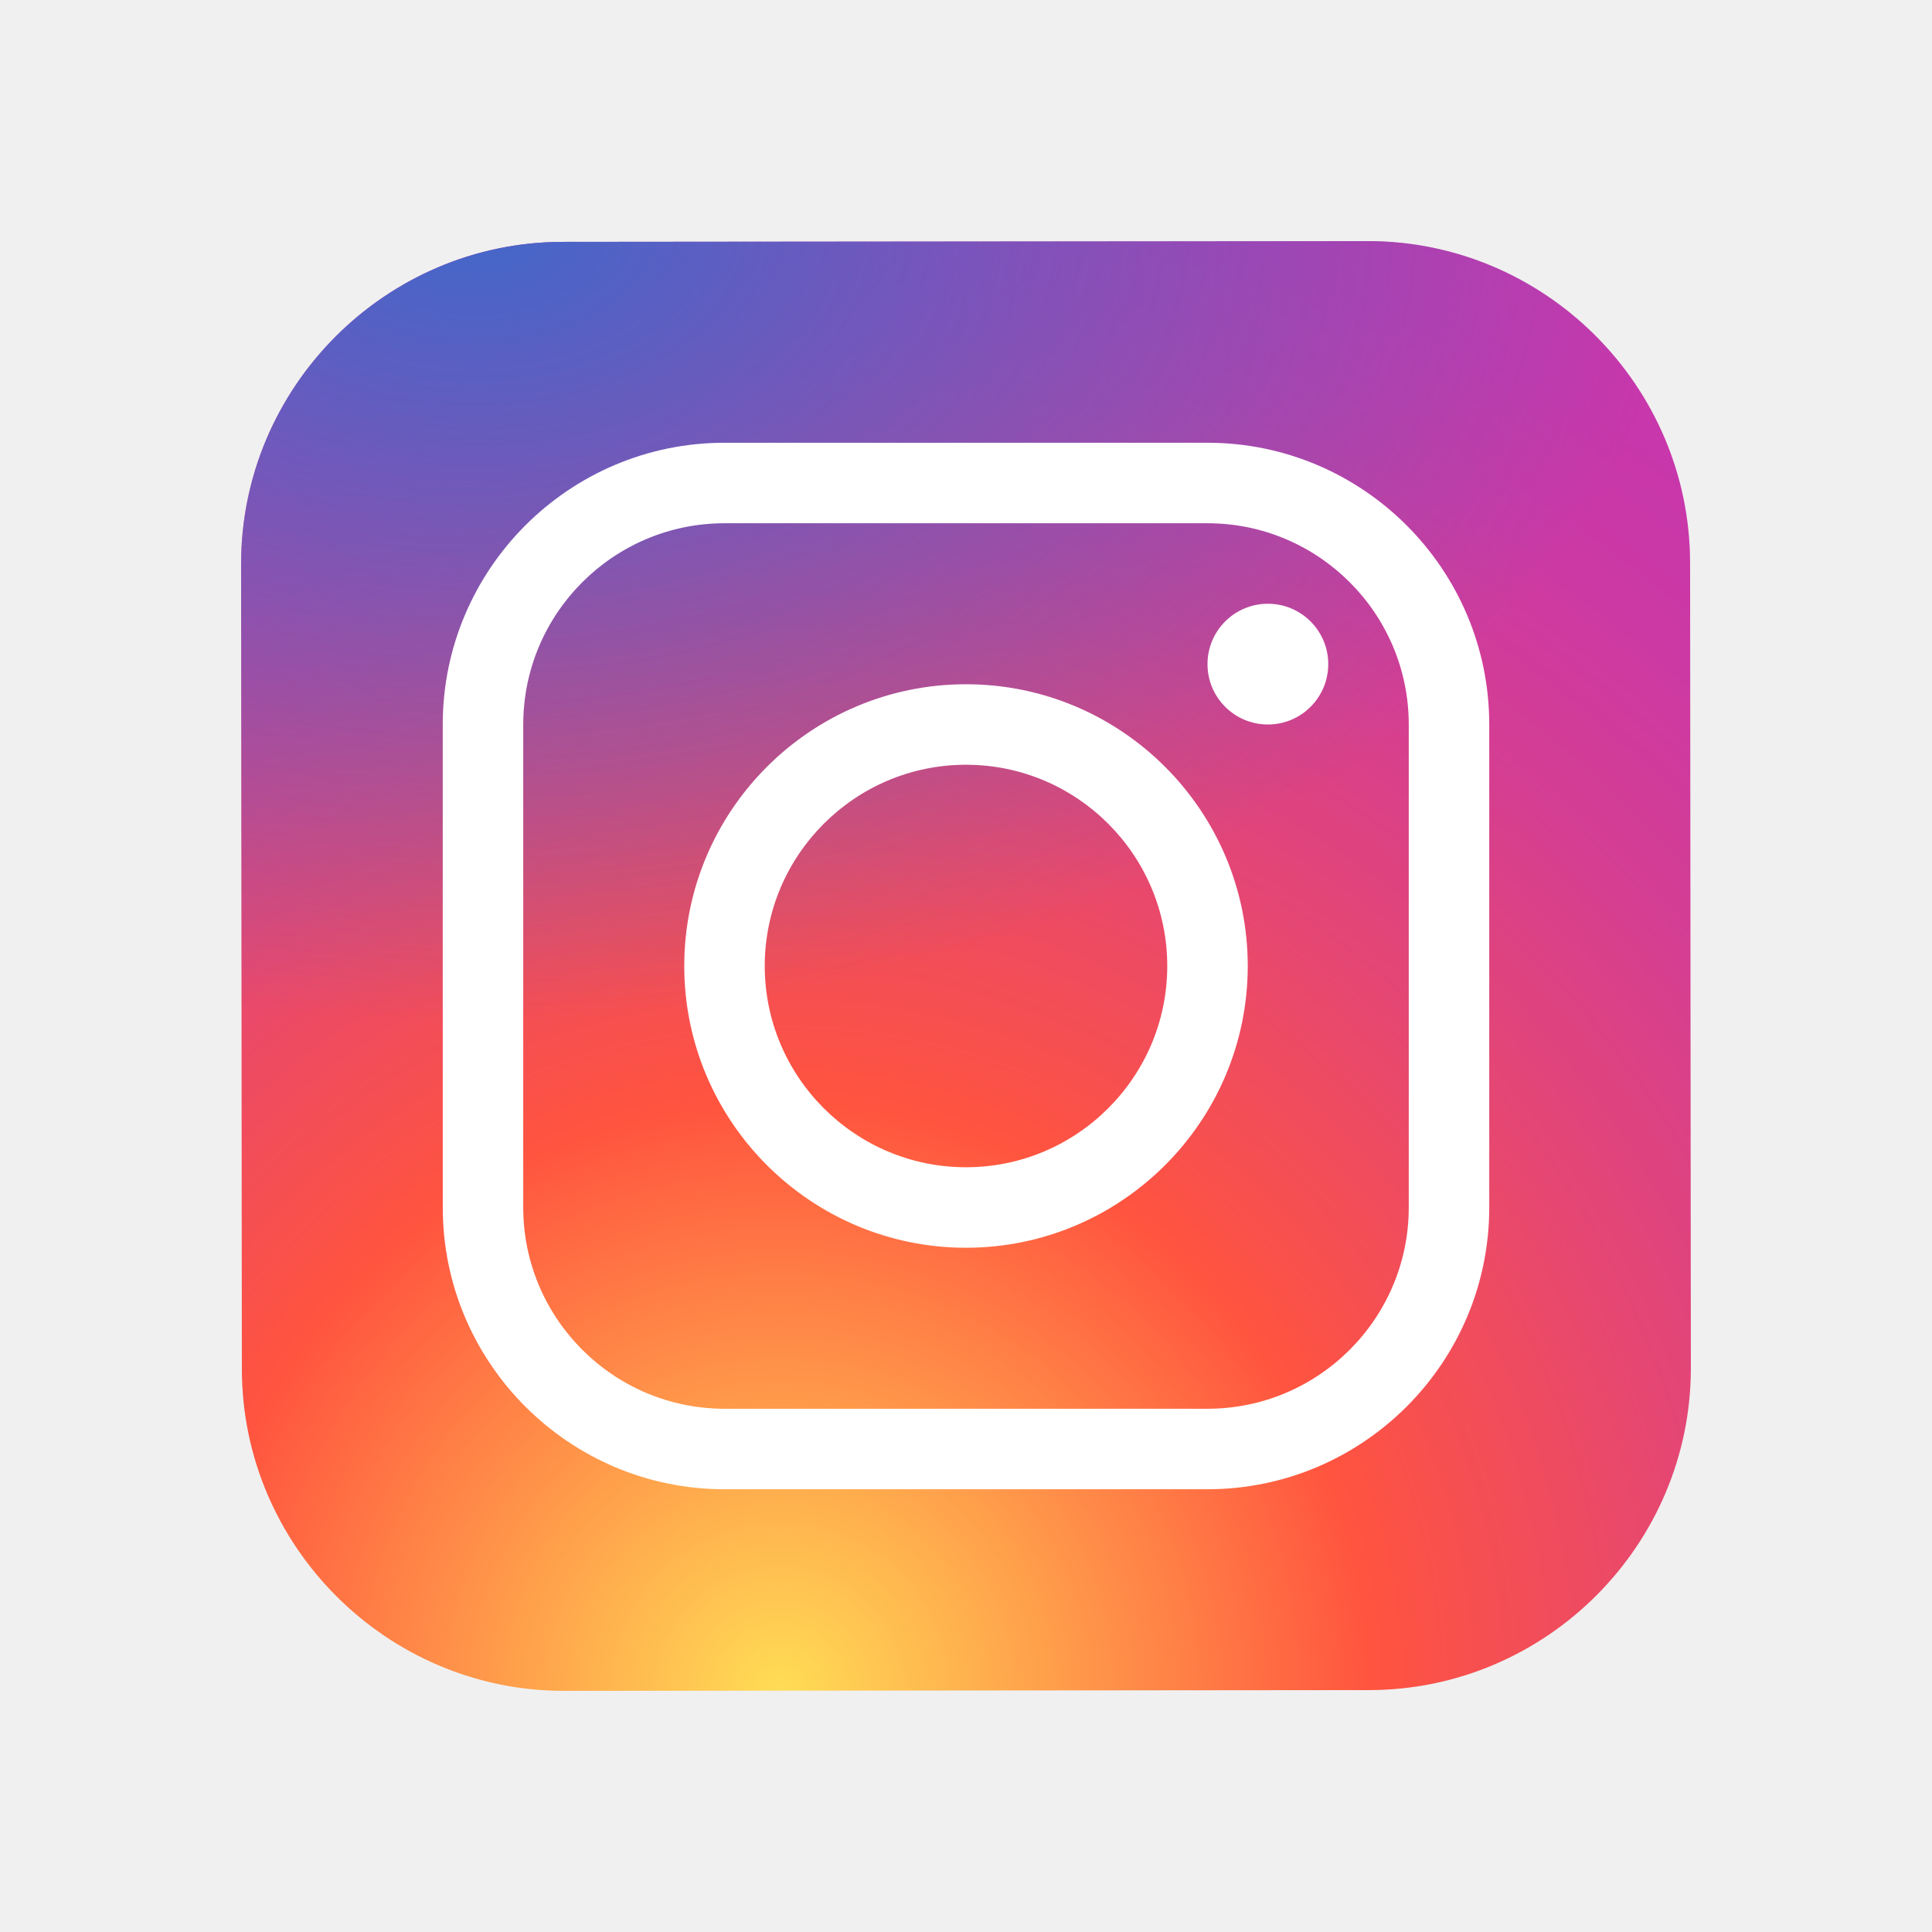
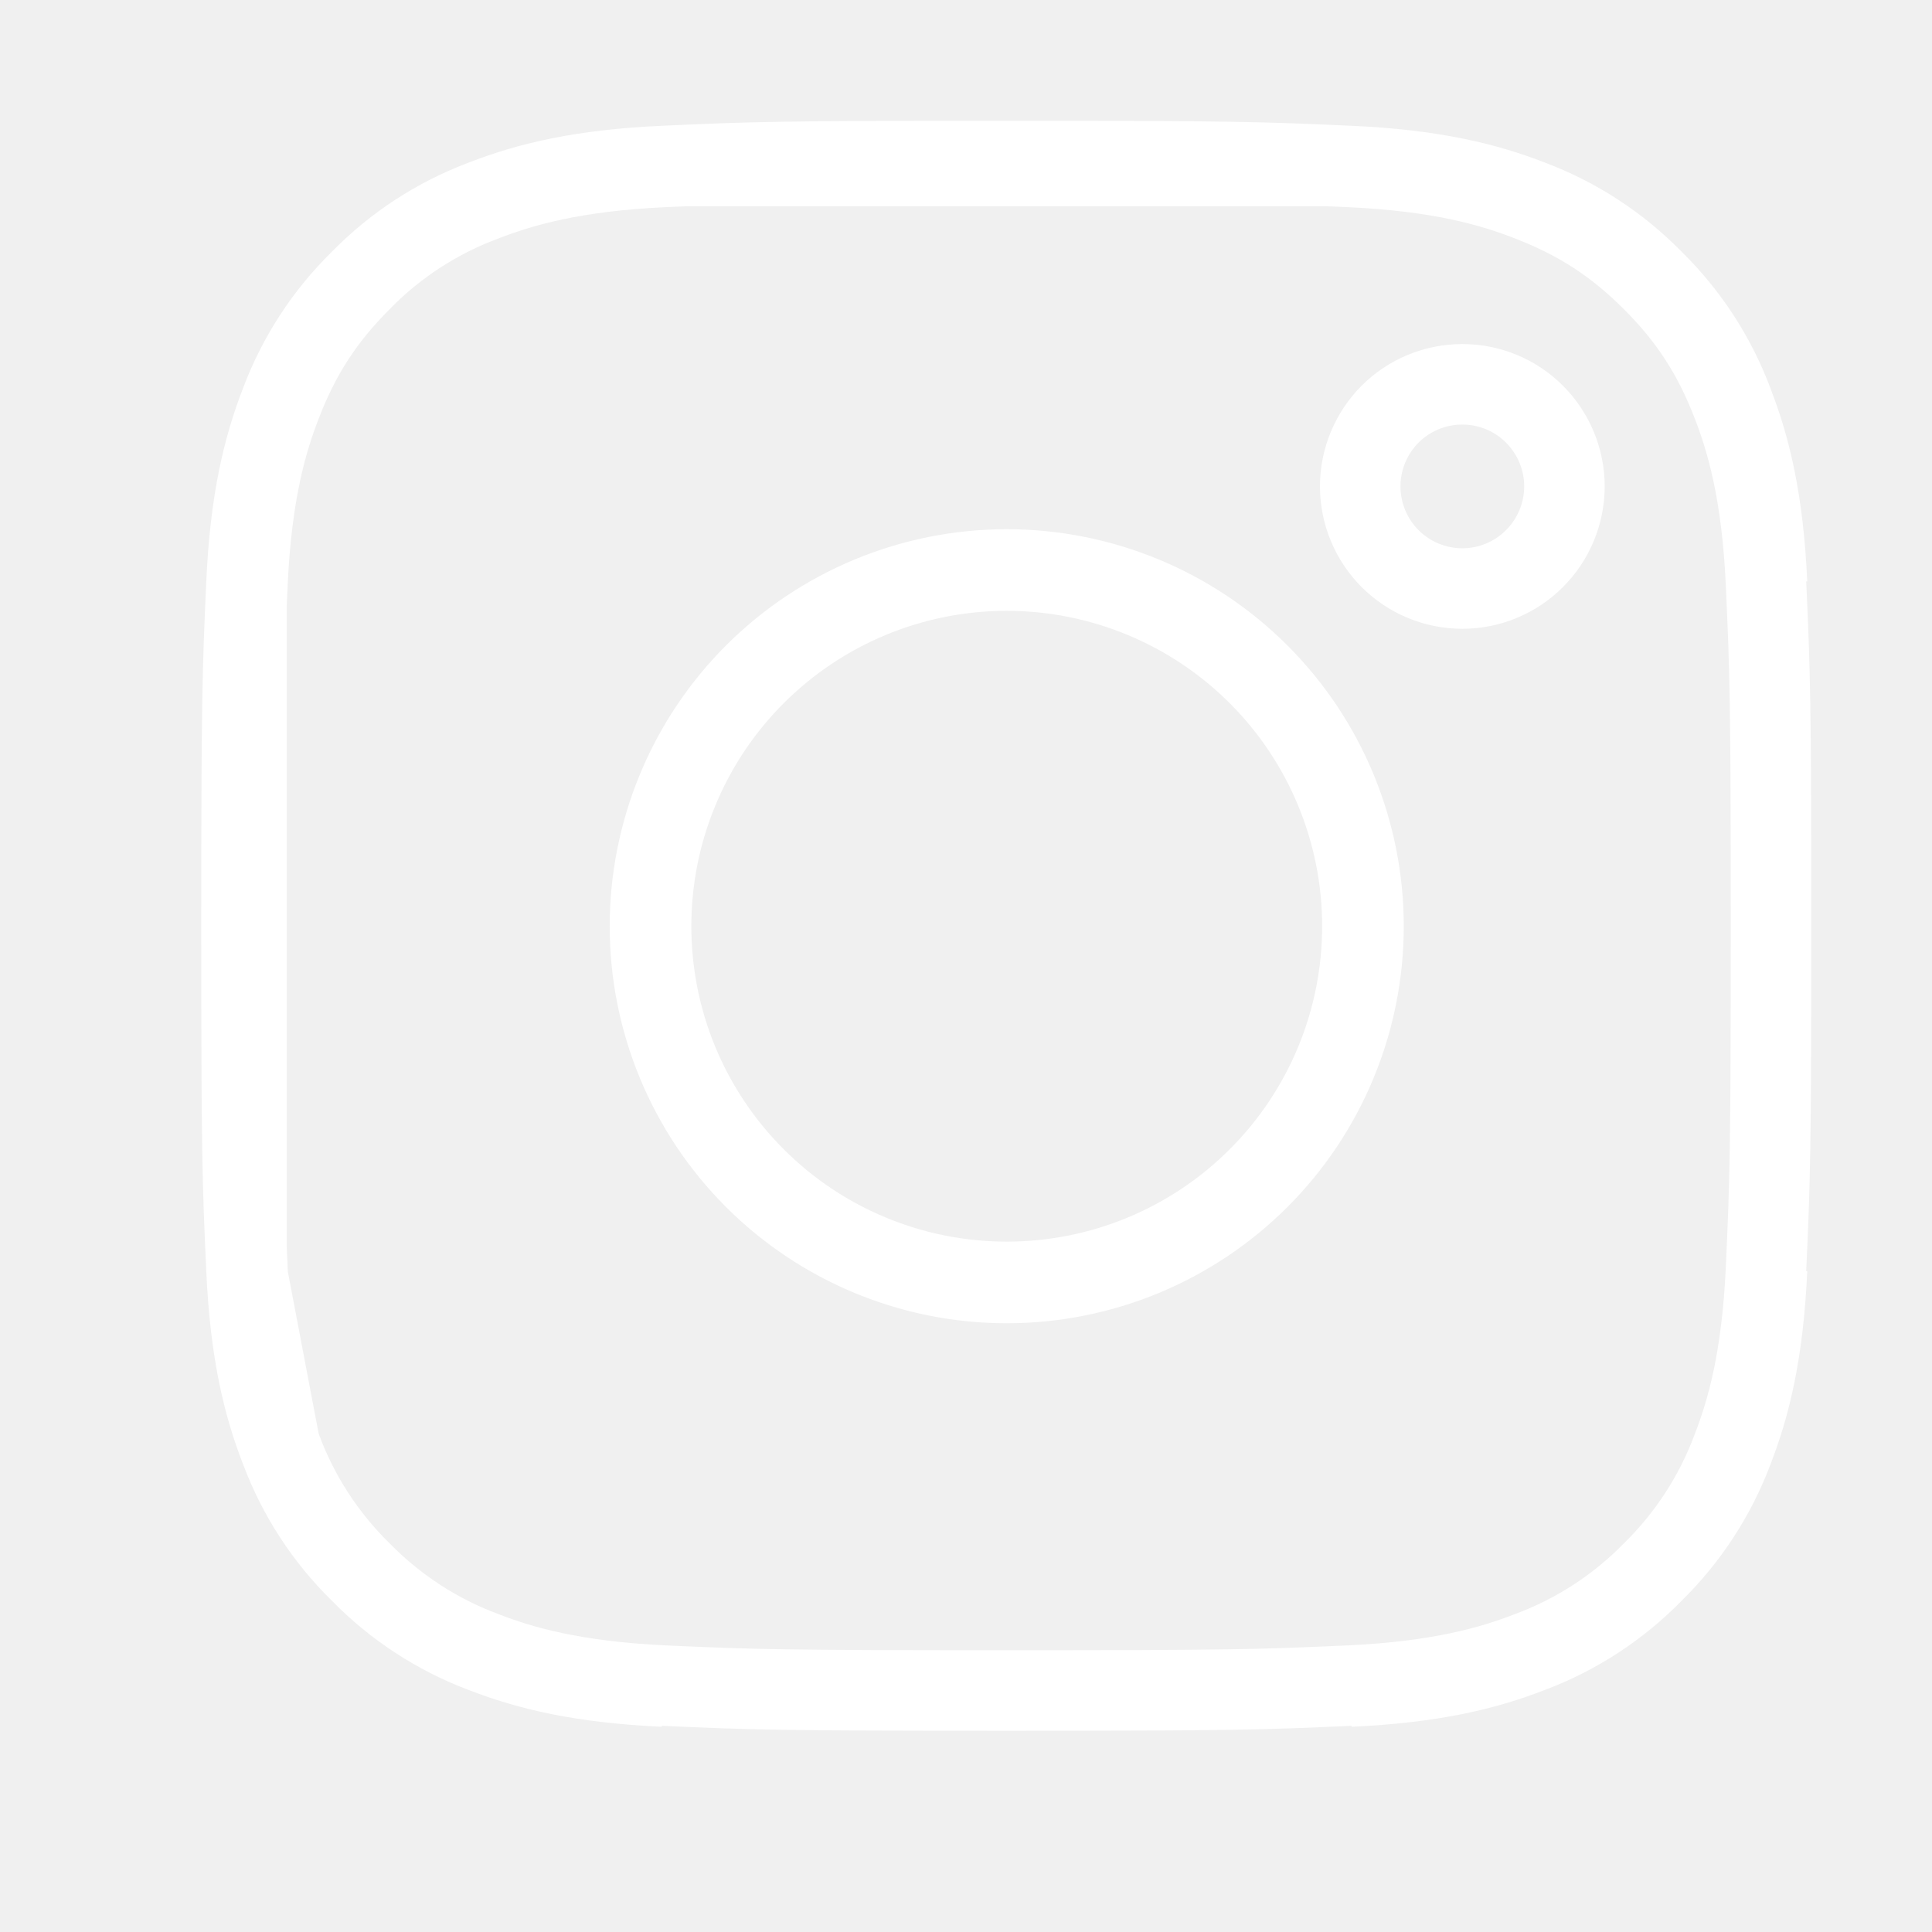
- <svg xmlns="http://www.w3.org/2000/svg" x="0px" y="0px" width="100" height="100" viewBox="0 0 48 48">
-   <radialGradient id="yOrnnhliCrdS2gy~4tD8ma_Xy10Jcu1L2Su_gr1" cx="19.38" cy="42.035" r="44.899" gradientUnits="userSpaceOnUse">
-     <stop offset="0" stop-color="#fd5" />
-     <stop offset=".328" stop-color="#ff543f" />
-     <stop offset=".348" stop-color="#fc5245" />
-     <stop offset=".504" stop-color="#e64771" />
-     <stop offset=".643" stop-color="#d53e91" />
-     <stop offset=".761" stop-color="#cc39a4" />
-     <stop offset=".841" stop-color="#c837ab" />
-   </radialGradient>
-   <path fill="url(#yOrnnhliCrdS2gy~4tD8ma_Xy10Jcu1L2Su_gr1)" d="M34.017,41.99l-20,0.019c-4.4,0.004-8.003-3.592-8.008-7.992l-0.019-20 c-0.004-4.4,3.592-8.003,7.992-8.008l20-0.019c4.4-0.004,8.003,3.592,8.008,7.992l0.019,20 C42.014,38.383,38.417,41.986,34.017,41.99z" />
-   <radialGradient id="yOrnnhliCrdS2gy~4tD8mb_Xy10Jcu1L2Su_gr2" cx="11.786" cy="5.54" r="29.813" gradientTransform="matrix(1 0 0 .6663 0 1.849)" gradientUnits="userSpaceOnUse">
-     <stop offset="0" stop-color="#4168c9" />
-     <stop offset=".999" stop-color="#4168c9" stop-opacity="0" />
-   </radialGradient>
-   <path fill="url(#yOrnnhliCrdS2gy~4tD8mb_Xy10Jcu1L2Su_gr2)" d="M34.017,41.99l-20,0.019c-4.4,0.004-8.003-3.592-8.008-7.992l-0.019-20 c-0.004-4.4,3.592-8.003,7.992-8.008l20-0.019c4.4-0.004,8.003,3.592,8.008,7.992l0.019,20 C42.014,38.383,38.417,41.986,34.017,41.99z" />
-   <path fill="#fff" d="M24,31c-3.859,0-7-3.14-7-7s3.141-7,7-7s7,3.14,7,7S27.859,31,24,31z M24,19c-2.757,0-5,2.243-5,5 s2.243,5,5,5s5-2.243,5-5S26.757,19,24,19z" />
-   <circle cx="31.5" cy="16.5" r="1.5" fill="#fff" />
-   <path fill="#fff" d="M30,37H18c-3.859,0-7-3.14-7-7V18c0-3.86,3.141-7,7-7h12c3.859,0,7,3.14,7,7v12 C37,33.86,33.859,37,30,37z M18,13c-2.757,0-5,2.243-5,5v12c0,2.757,2.243,5,5,5h12c2.757,0,5-2.243,5-5V18c0-2.757-2.243-5-5-5H18z" />
+ <svg xmlns="http://www.w3.org/2000/svg" viewBox="0 0 24 24" fill="none" stroke="#fff">
+   <g id="SVGRepo_bgCarrier" stroke-width="0" />
+   <g id="SVGRepo_tracerCarrier" stroke-linecap="round" stroke-linejoin="round" />
+   <g id="SVGRepo_iconCarrier">
+     <path d="M3.062 7.245C3.108 6.223 3.268 5.564 3.485 5.004L3.488 4.996C3.702 4.427 4.038 3.911 4.472 3.485L4.478 3.479L4.484 3.473C4.911 3.038 5.427 2.703 5.996 2.489L6.006 2.485C6.564 2.268 7.222 2.108 8.244 2.062M3.062 7.245C3.013 8.337 3 8.675 3 11.506C3 14.338 3.012 14.676 3.062 15.768M3.062 7.245L3.062 7.52M3.489 18.017C3.703 18.586 4.038 19.102 4.473 19.528L4.479 19.534L4.485 19.54C4.911 19.974 5.427 20.31 5.996 20.525L6.005 20.528C6.564 20.745 7.222 20.904 8.244 20.951M3.489 18.017L3.485 18.007C3.268 17.449 3.108 16.791 3.062 15.768M3.489 18.017L3.476 17.949M3.062 15.768L3.078 15.856M3.062 15.768L3.062 15.492M3.476 17.949L3.078 15.856M3.476 17.949C3.307 17.503 3.133 16.881 3.078 15.856M3.476 17.949C3.482 17.965 3.488 17.98 3.494 17.995C3.708 18.573 4.047 19.095 4.487 19.526C4.917 19.965 5.439 20.305 6.016 20.519C6.479 20.699 7.132 20.887 8.244 20.939C9.367 20.99 9.714 21 12.506 21C15.299 21 15.646 20.99 16.768 20.939C17.882 20.887 18.534 20.698 18.995 20.519C19.573 20.305 20.095 19.966 20.526 19.526C20.965 19.095 21.305 18.573 21.519 17.996C21.699 17.533 21.887 16.881 21.938 15.768C21.989 14.645 22 14.298 22 11.506C22 8.715 21.989 8.367 21.938 7.244C21.887 6.124 21.696 5.472 21.516 5.01C21.281 4.403 20.983 3.944 20.525 3.486C20.068 3.03 19.61 2.732 19.003 2.497C18.54 2.315 17.887 2.125 16.768 2.074C16.671 2.07 16.58 2.066 16.492 2.062M3.078 15.856C3.077 15.827 3.075 15.798 3.074 15.768C3.07 15.671 3.065 15.58 3.062 15.492M8.244 2.062C9.337 2.012 9.675 2 12.506 2C15.337 2 15.676 2.013 16.767 2.062M8.244 2.062L8.521 2.062M16.767 2.062L16.492 2.062M16.767 2.062C17.79 2.108 18.449 2.268 19.009 2.485L19.016 2.488C19.585 2.702 20.101 3.038 20.528 3.472L20.534 3.478L20.54 3.484C20.974 3.911 21.31 4.426 21.524 4.996L21.527 5.006C21.745 5.564 21.904 6.222 21.951 7.245M8.521 2.062L16.492 2.062M8.521 2.062C9.445 2.021 9.957 2.013 12.506 2.013C15.056 2.013 15.567 2.021 16.492 2.062M8.521 2.062C8.433 2.066 8.341 2.07 8.244 2.074C7.13 2.125 6.478 2.315 6.017 2.494C5.438 2.708 4.913 3.049 4.482 3.492C4.028 3.948 3.731 4.404 3.497 5.009C3.315 5.473 3.125 6.126 3.074 7.244C3.07 7.341 3.065 7.433 3.062 7.52M21.951 15.768C21.904 16.791 21.745 17.449 21.528 18.008L21.525 18.016C21.31 18.586 20.974 19.101 20.54 19.528L20.534 19.534L20.528 19.54C20.102 19.974 19.586 20.31 19.017 20.524L19.007 20.528C18.449 20.745 17.791 20.904 16.768 20.951M3.062 15.492C3.021 14.567 3.013 14.056 3.013 11.506C3.013 8.956 3.021 8.445 3.062 7.52M3.062 15.492L3.062 7.52M10.816 15.588C11.351 15.81 11.926 15.924 12.506 15.924C13.678 15.924 14.802 15.459 15.63 14.63C16.459 13.802 16.924 12.678 16.924 11.506C16.924 10.335 16.459 9.211 15.63 8.382C14.802 7.554 13.678 7.088 12.506 7.088C11.926 7.088 11.351 7.202 10.816 7.424C10.279 7.646 9.792 7.972 9.382 8.382C8.972 8.792 8.646 9.279 8.424 9.816C8.202 10.351 8.088 10.926 8.088 11.506C8.088 12.086 8.202 12.661 8.424 13.197C8.646 13.733 8.972 14.22 9.382 14.63C9.792 15.041 10.279 15.366 10.816 15.588ZM9.372 8.372C10.204 7.541 11.331 7.074 12.506 7.074C13.682 7.074 14.809 7.541 15.64 8.372C16.471 9.203 16.938 10.331 16.938 11.506C16.938 12.682 16.471 13.809 15.64 14.64C14.809 15.471 13.682 15.938 12.506 15.938C11.331 15.938 10.204 15.471 9.372 14.64C8.541 13.809 8.074 12.682 8.074 11.506C8.074 10.331 8.541 9.203 9.372 8.372ZM19.434 6.042C19.434 6.379 19.3 6.701 19.062 6.939C18.825 7.177 18.502 7.311 18.166 7.311C17.829 7.311 17.506 7.177 17.268 6.939C17.031 6.701 16.897 6.379 16.897 6.042C16.897 5.706 17.031 5.383 17.268 5.145C17.506 4.907 17.829 4.774 18.166 4.774C18.502 4.774 18.825 4.907 19.062 5.145C19.3 5.383 19.434 5.706 19.434 6.042Z" stroke="#fff" stroke-linejoin="round" />
+   </g>
</svg>
